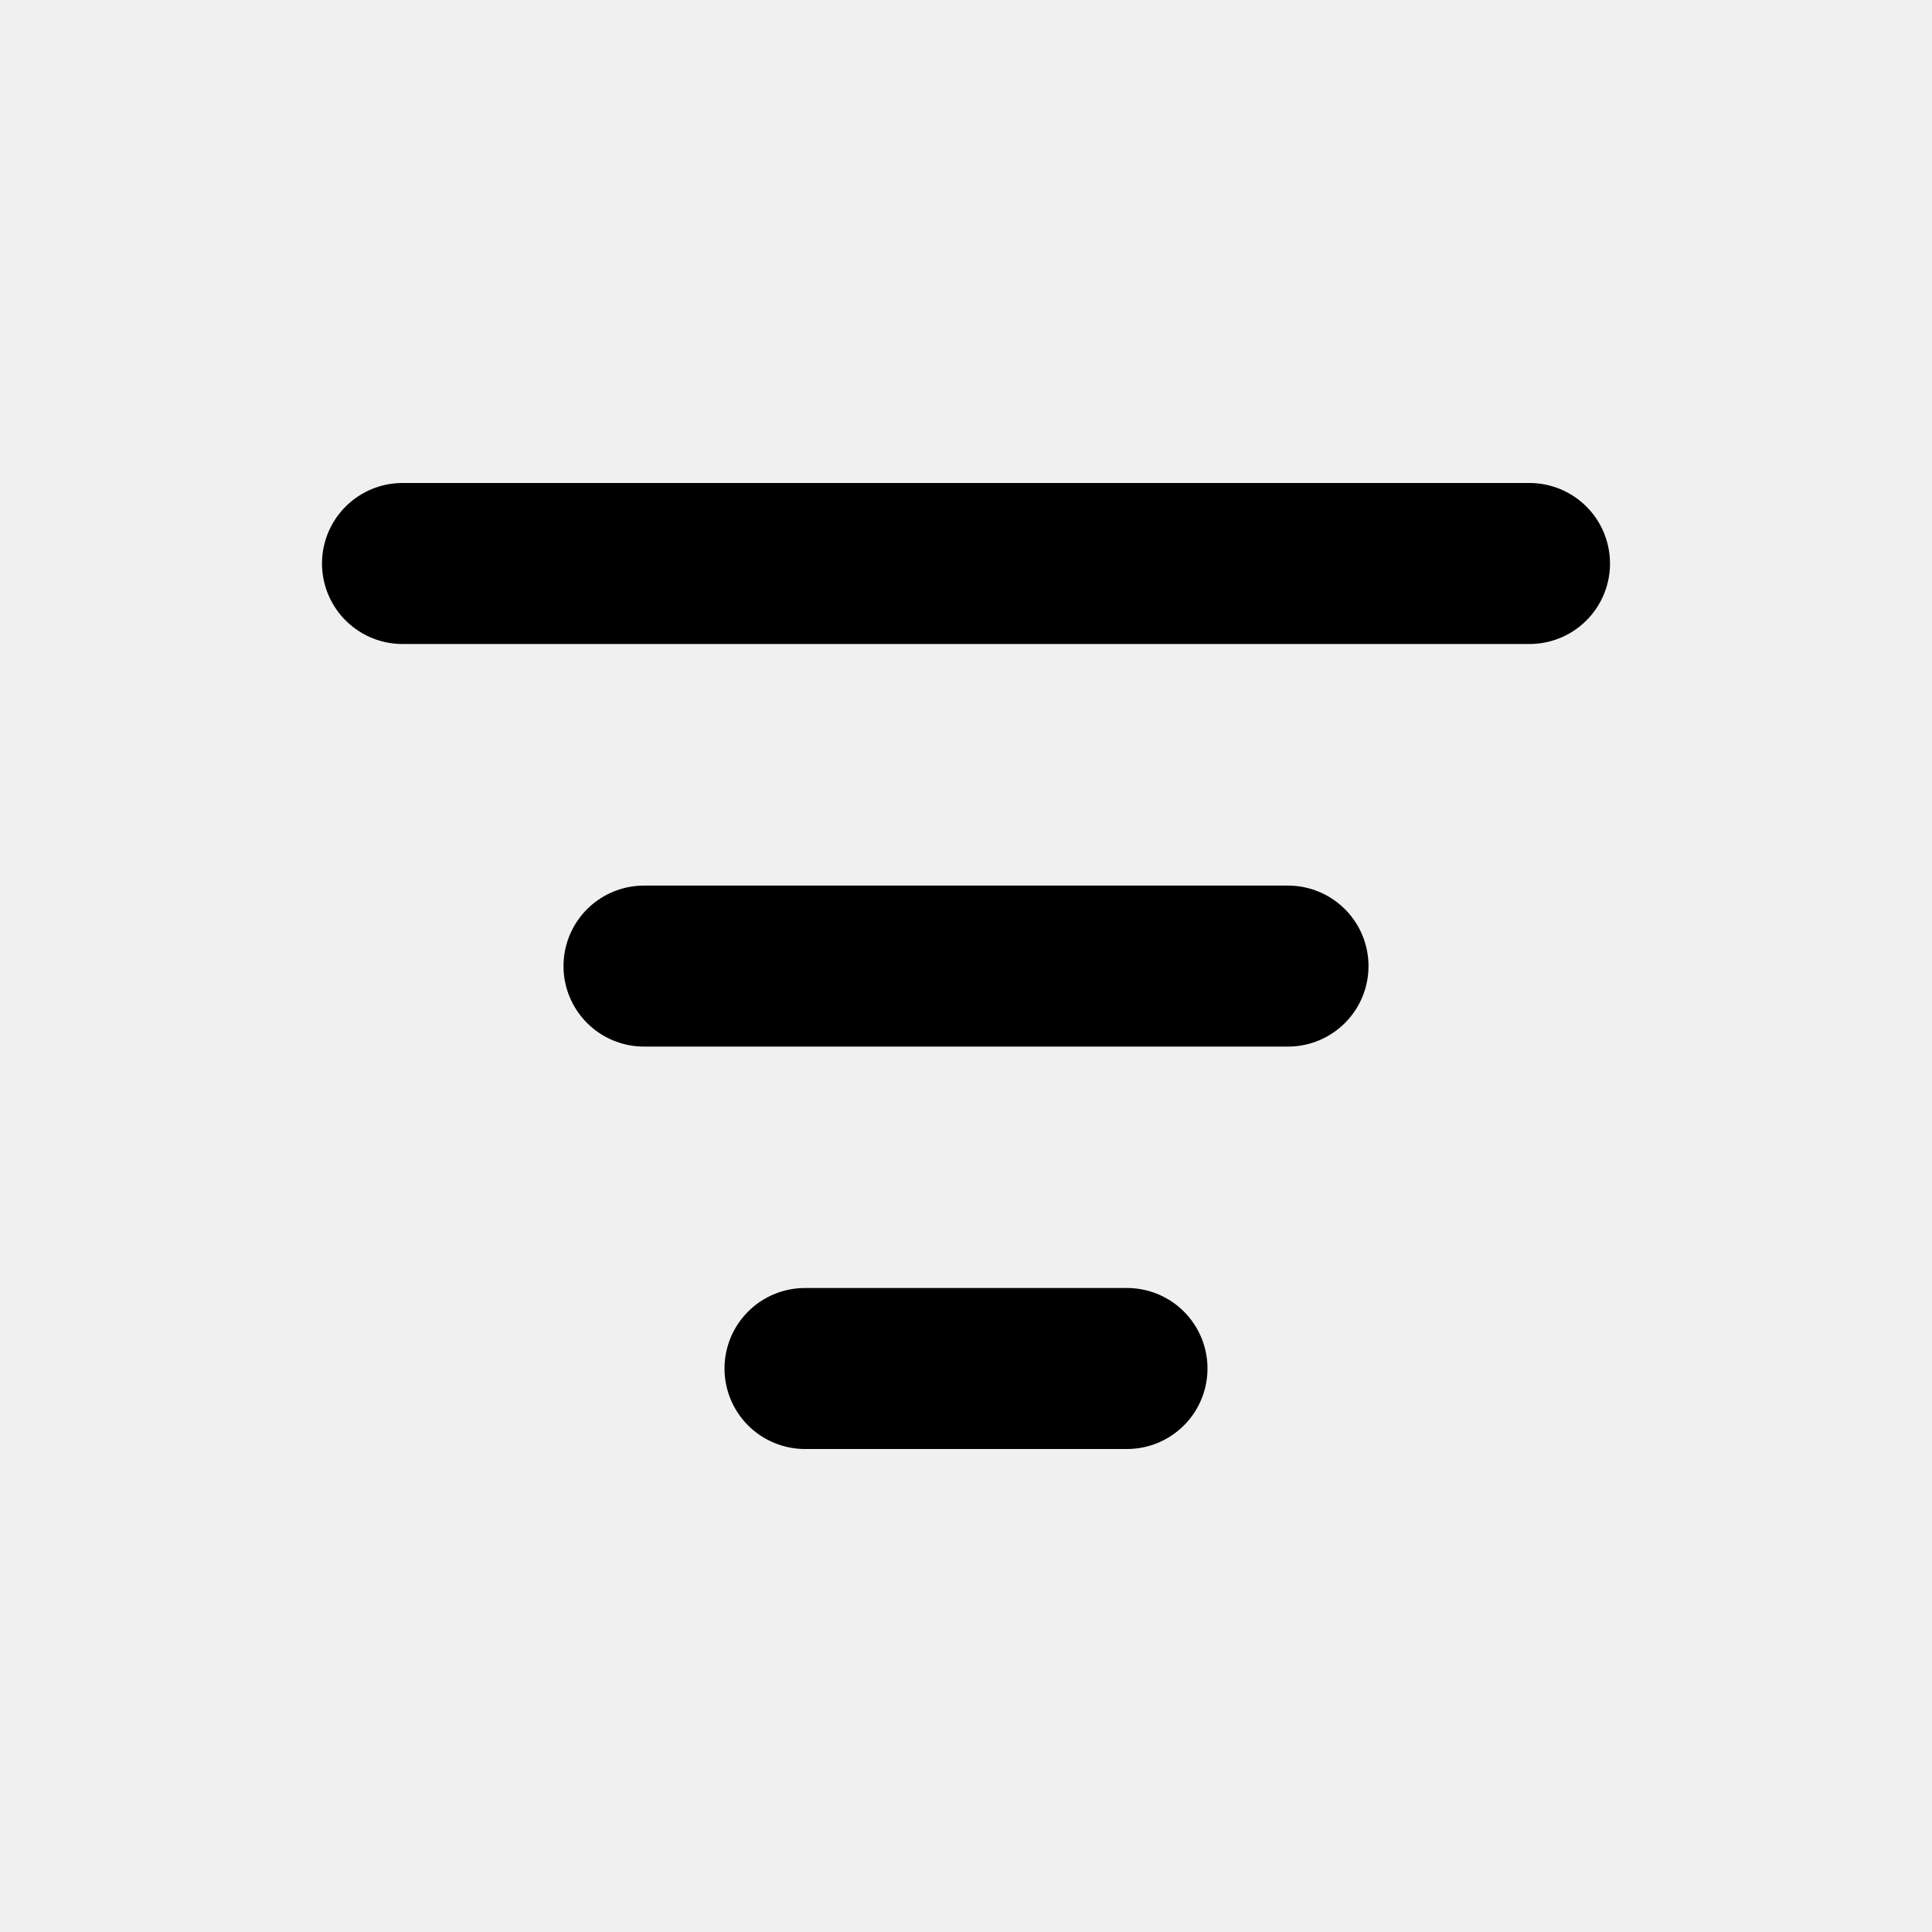
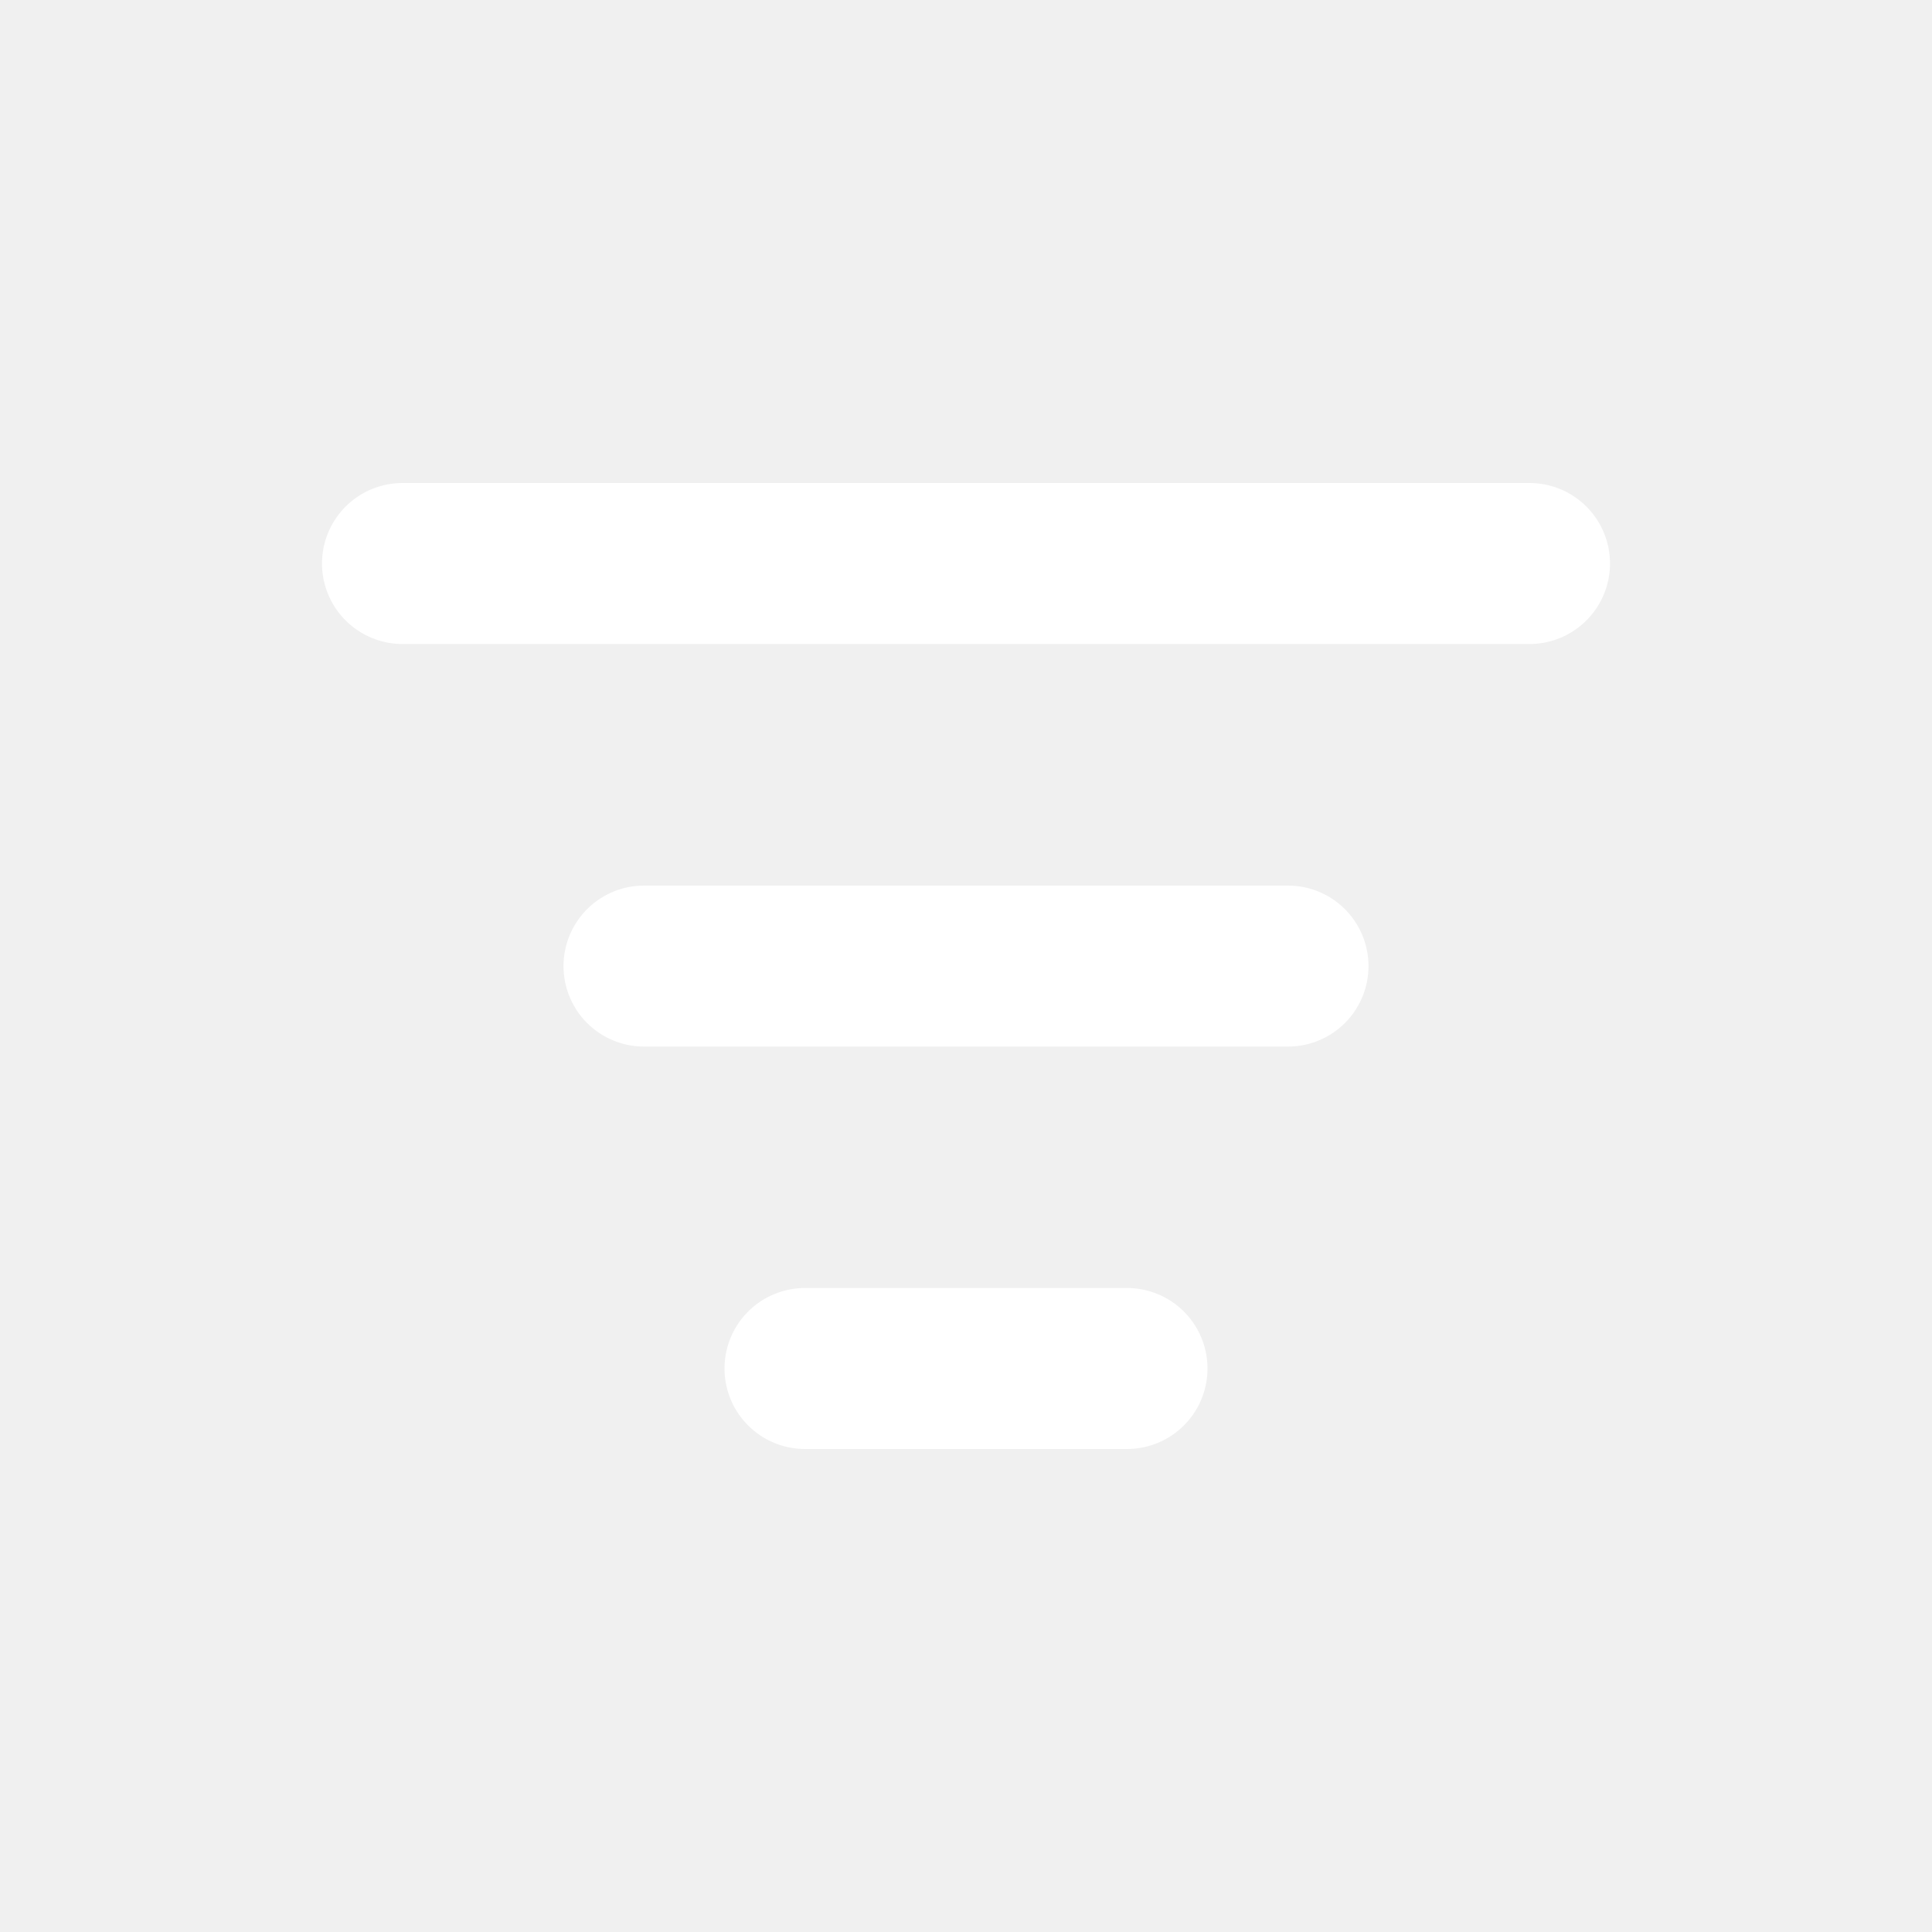
<svg xmlns="http://www.w3.org/2000/svg" id="Icons" viewBox="0 0 240 240">
  <defs>
-     <style>.cls-1{fill:none;stroke:#000;stroke-linecap:round;stroke-miterlimit:10;stroke-width:20px;}</style>
+     <style>.cls-1{fill:none;stroke:#fff;stroke-linecap:round;stroke-miterlimit:10;stroke-width:20px;}</style>
  </defs>
  <line class="cls-1" x1="50" y1="70" x2="190" y2="70" />
  <line class="cls-1" x1="80" y1="120.01" x2="160" y2="120.01" />
  <line class="cls-1" x1="100" y1="170" x2="140" y2="170" />
</svg>
